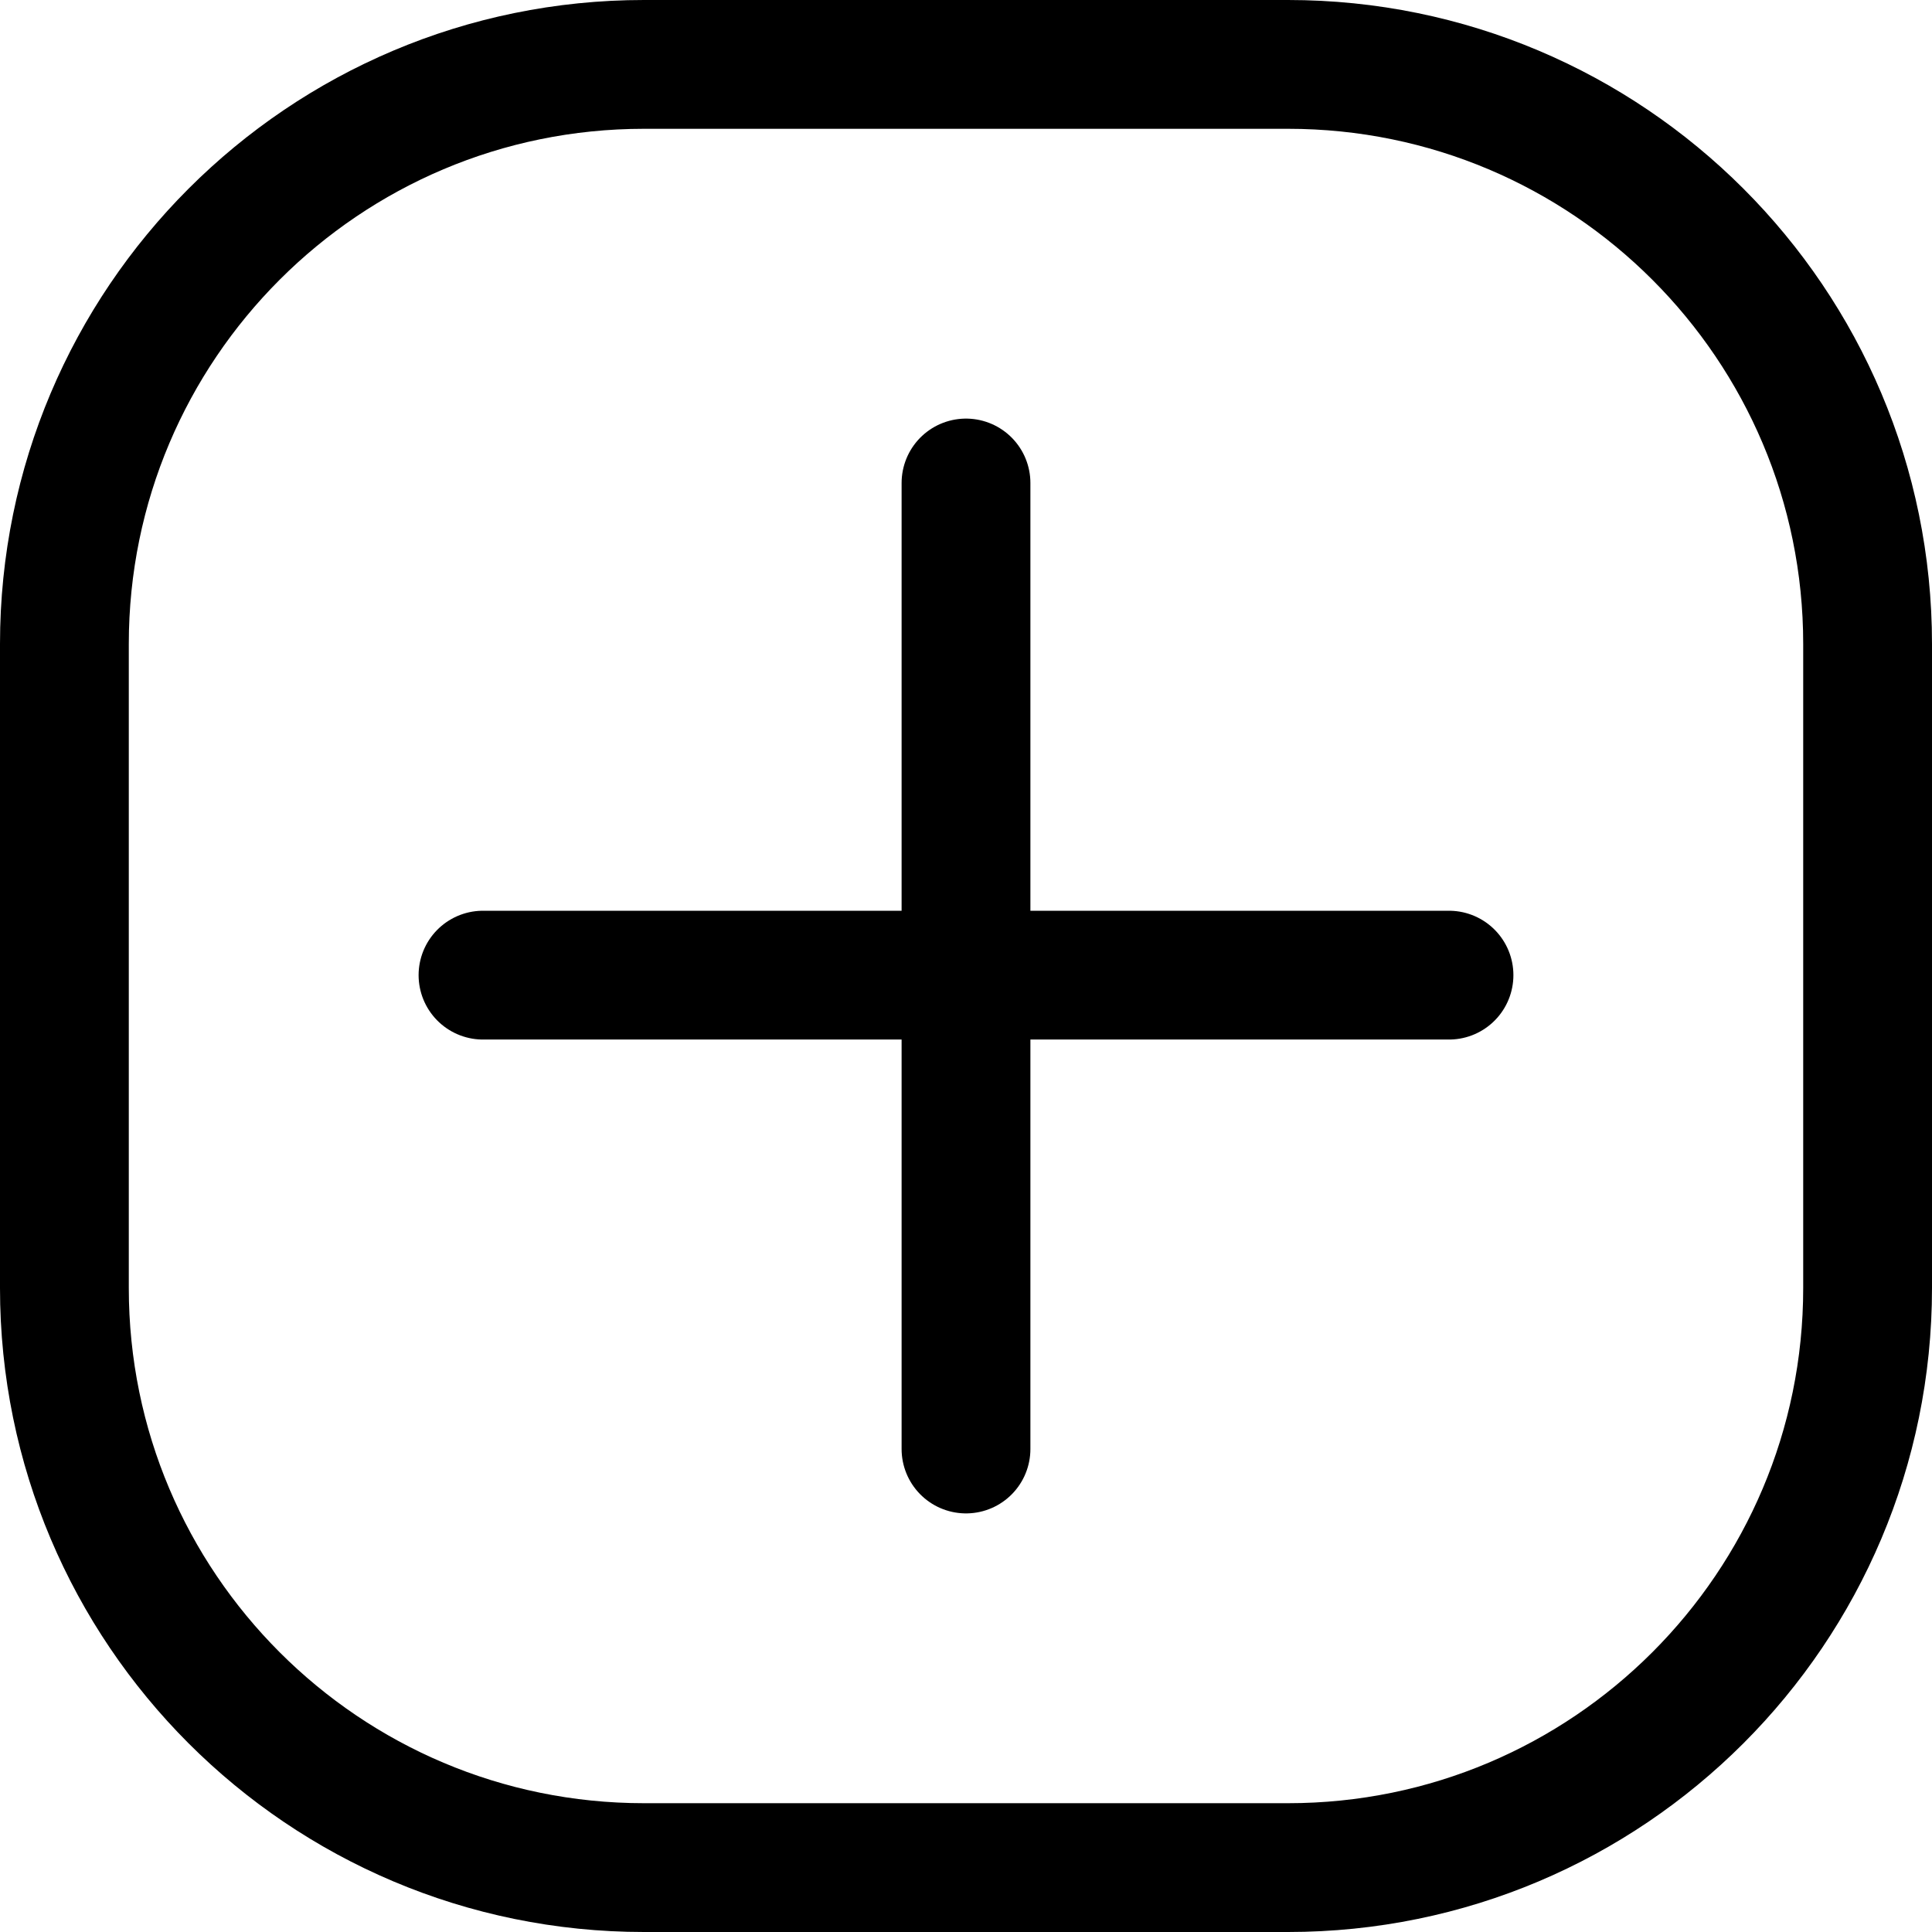
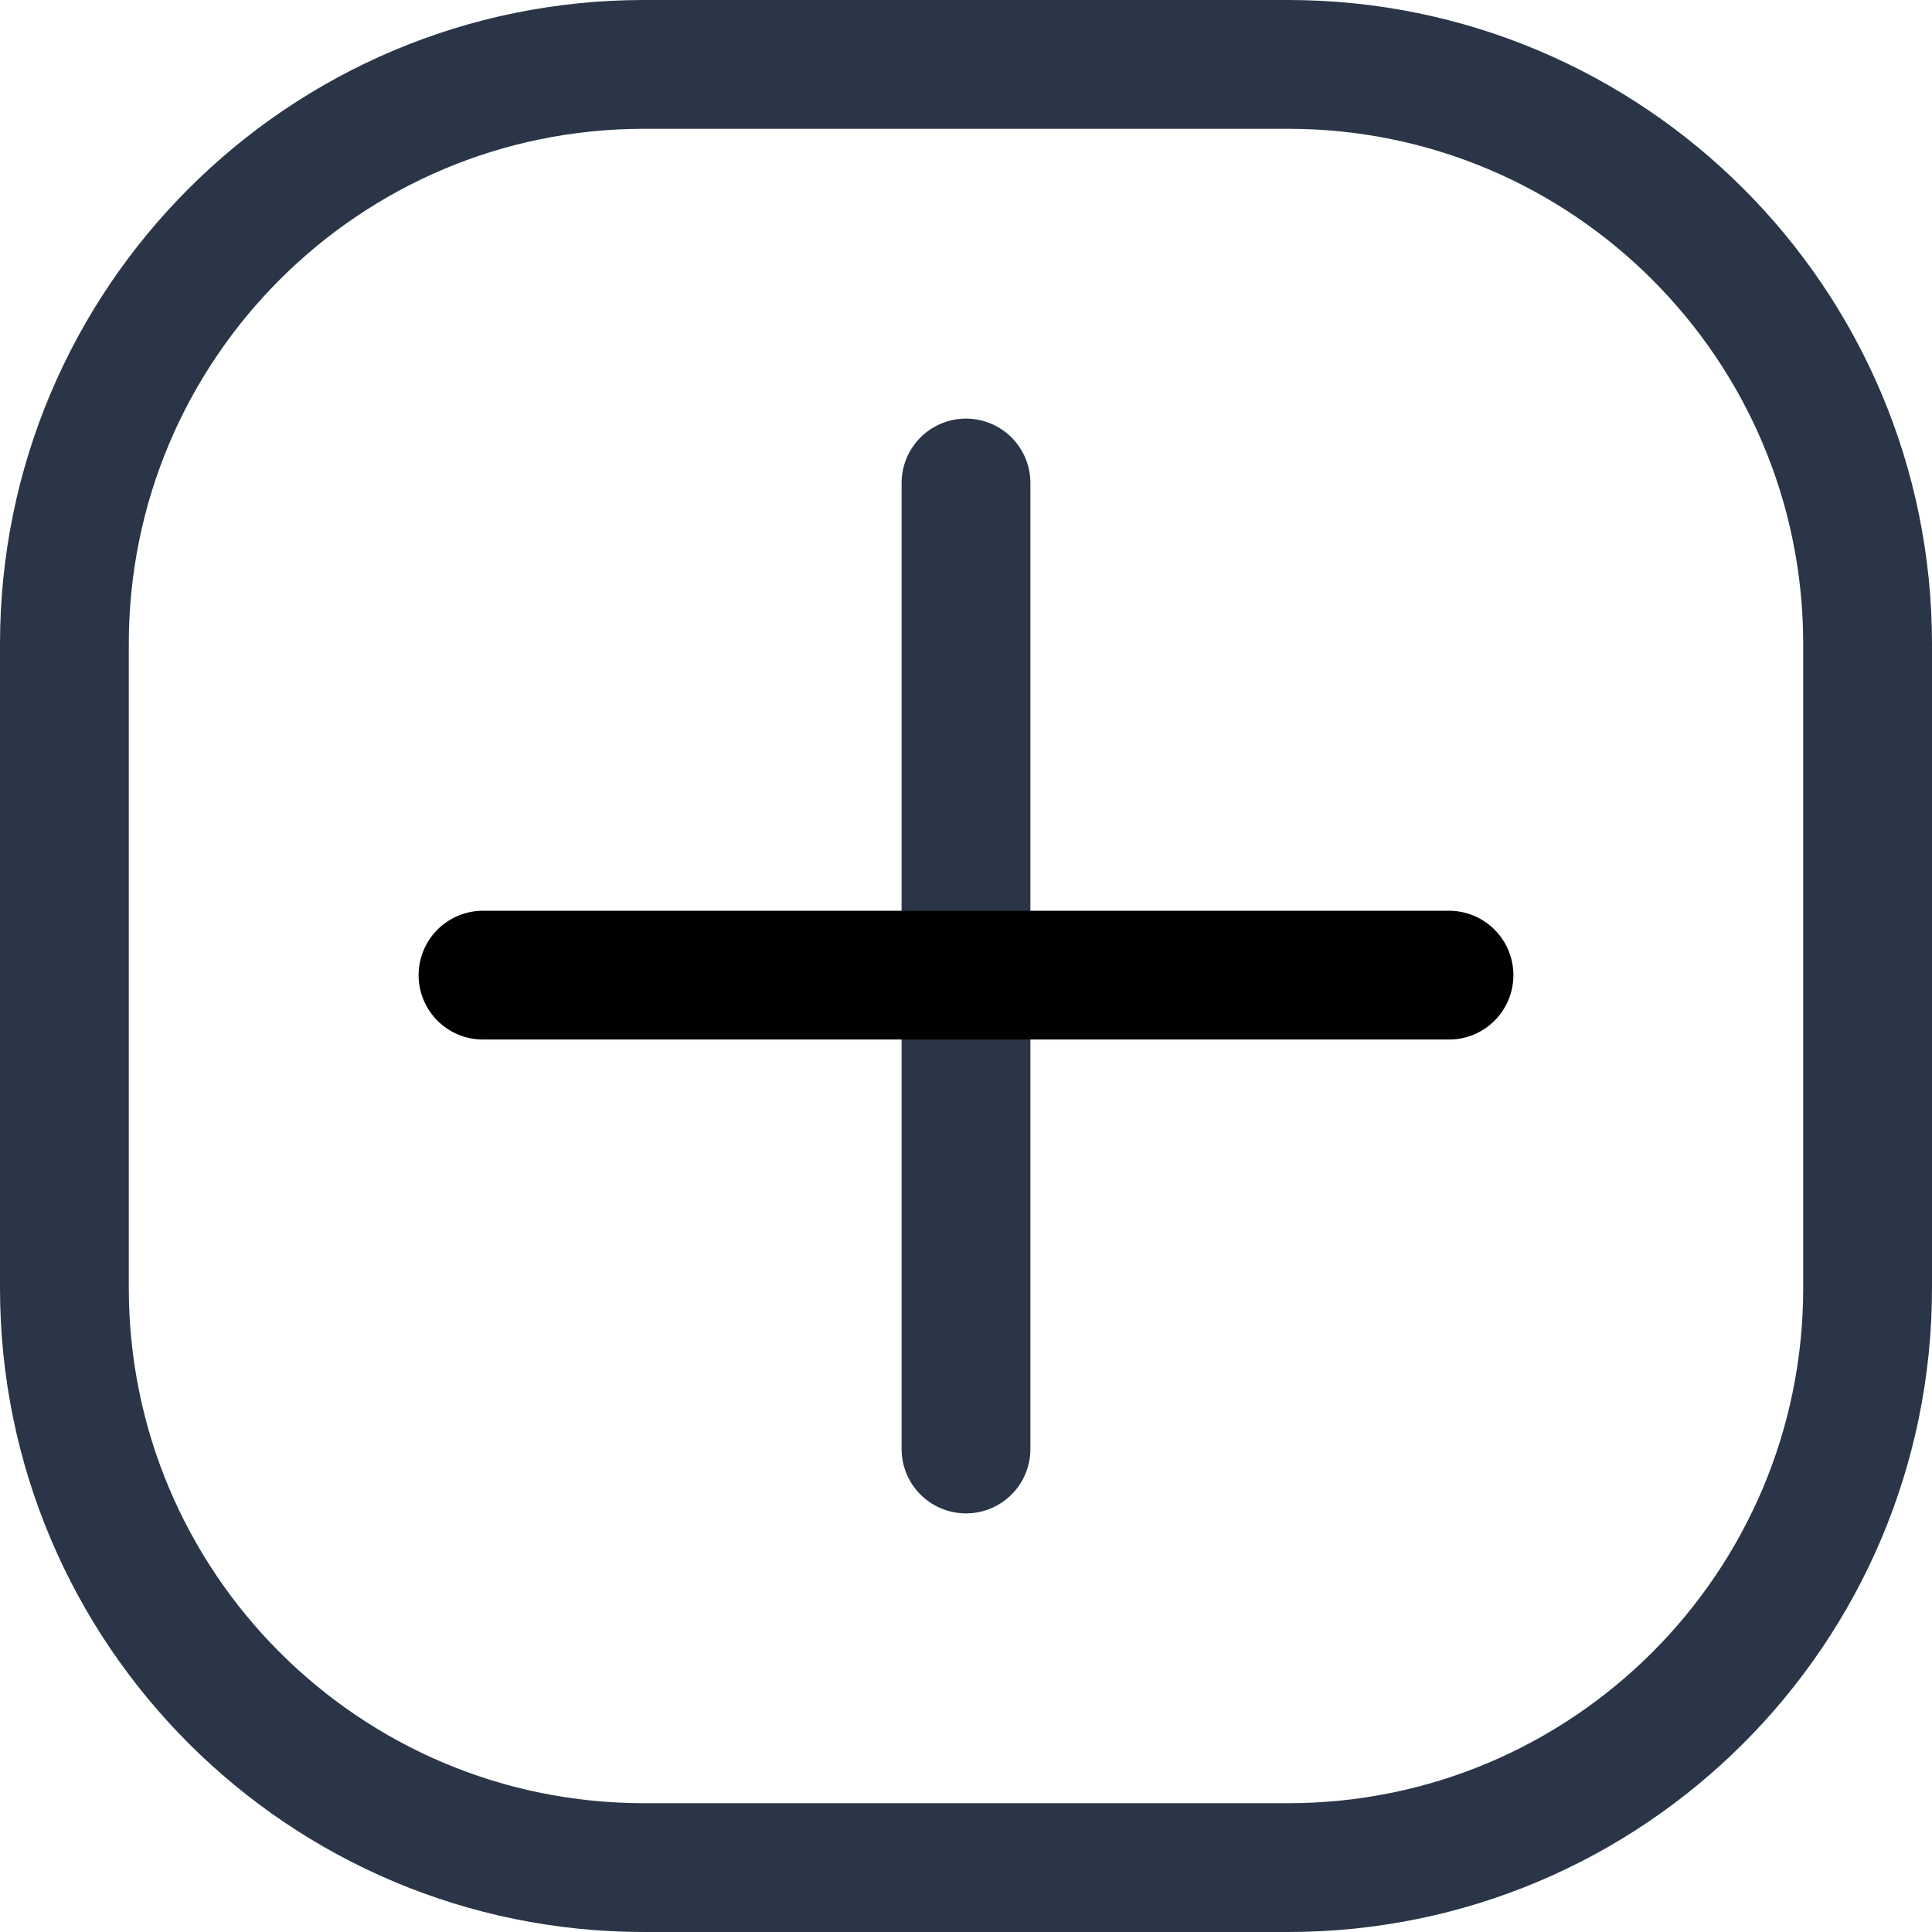
<svg xmlns="http://www.w3.org/2000/svg" width="30" height="30" viewBox="0 0 30 30" fill="none">
-   <path d="M15 7.5V22.5" stroke="currentColor" stroke-width="2" stroke-linecap="round" />
+   <path d="M15 7.5V22.5" stroke="#2A3647" stroke-width="2" stroke-linecap="round" />
  <path d="M22.5 15.142L7.5 15.142" stroke="currentColor" stroke-width="2" stroke-linecap="round" />
-   <rect x="1" y="1" width="28" height="28" rx="9" stroke="currentColor" stroke-width="2" />
+   <rect x="1" y="1" width="28" height="28" rx="9" stroke="#2A3647" stroke-width="2" />
</svg>
